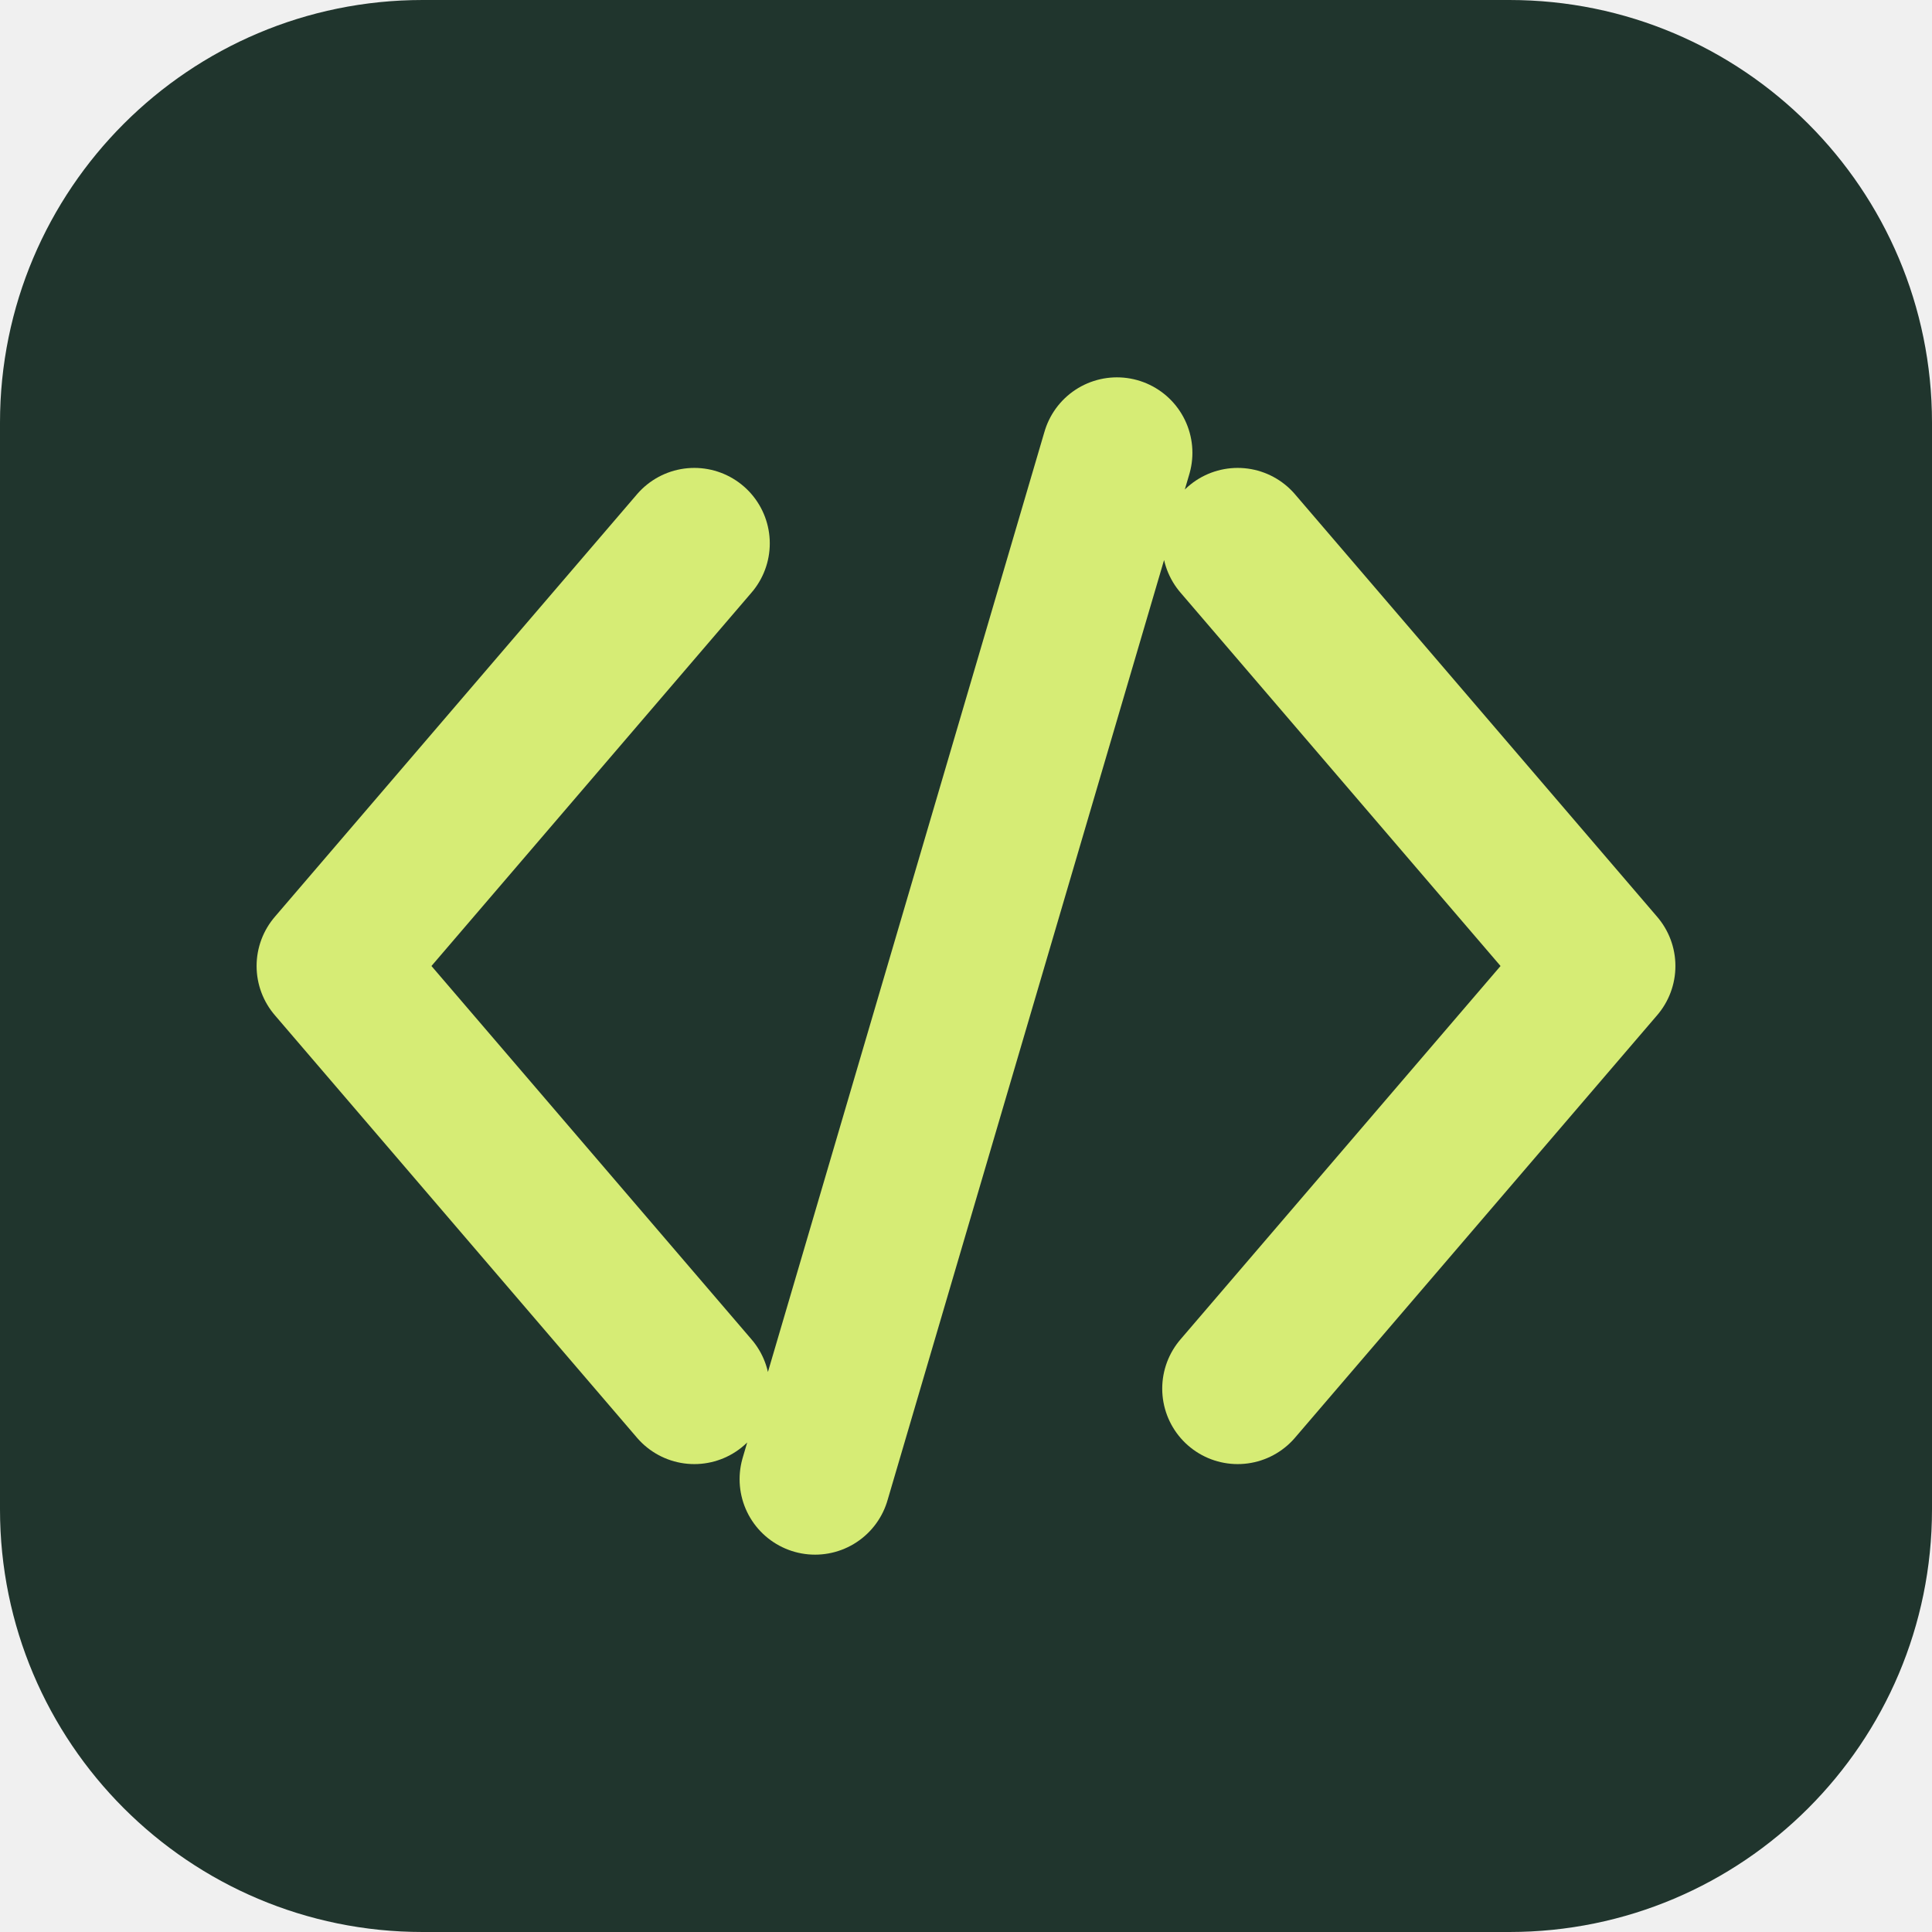
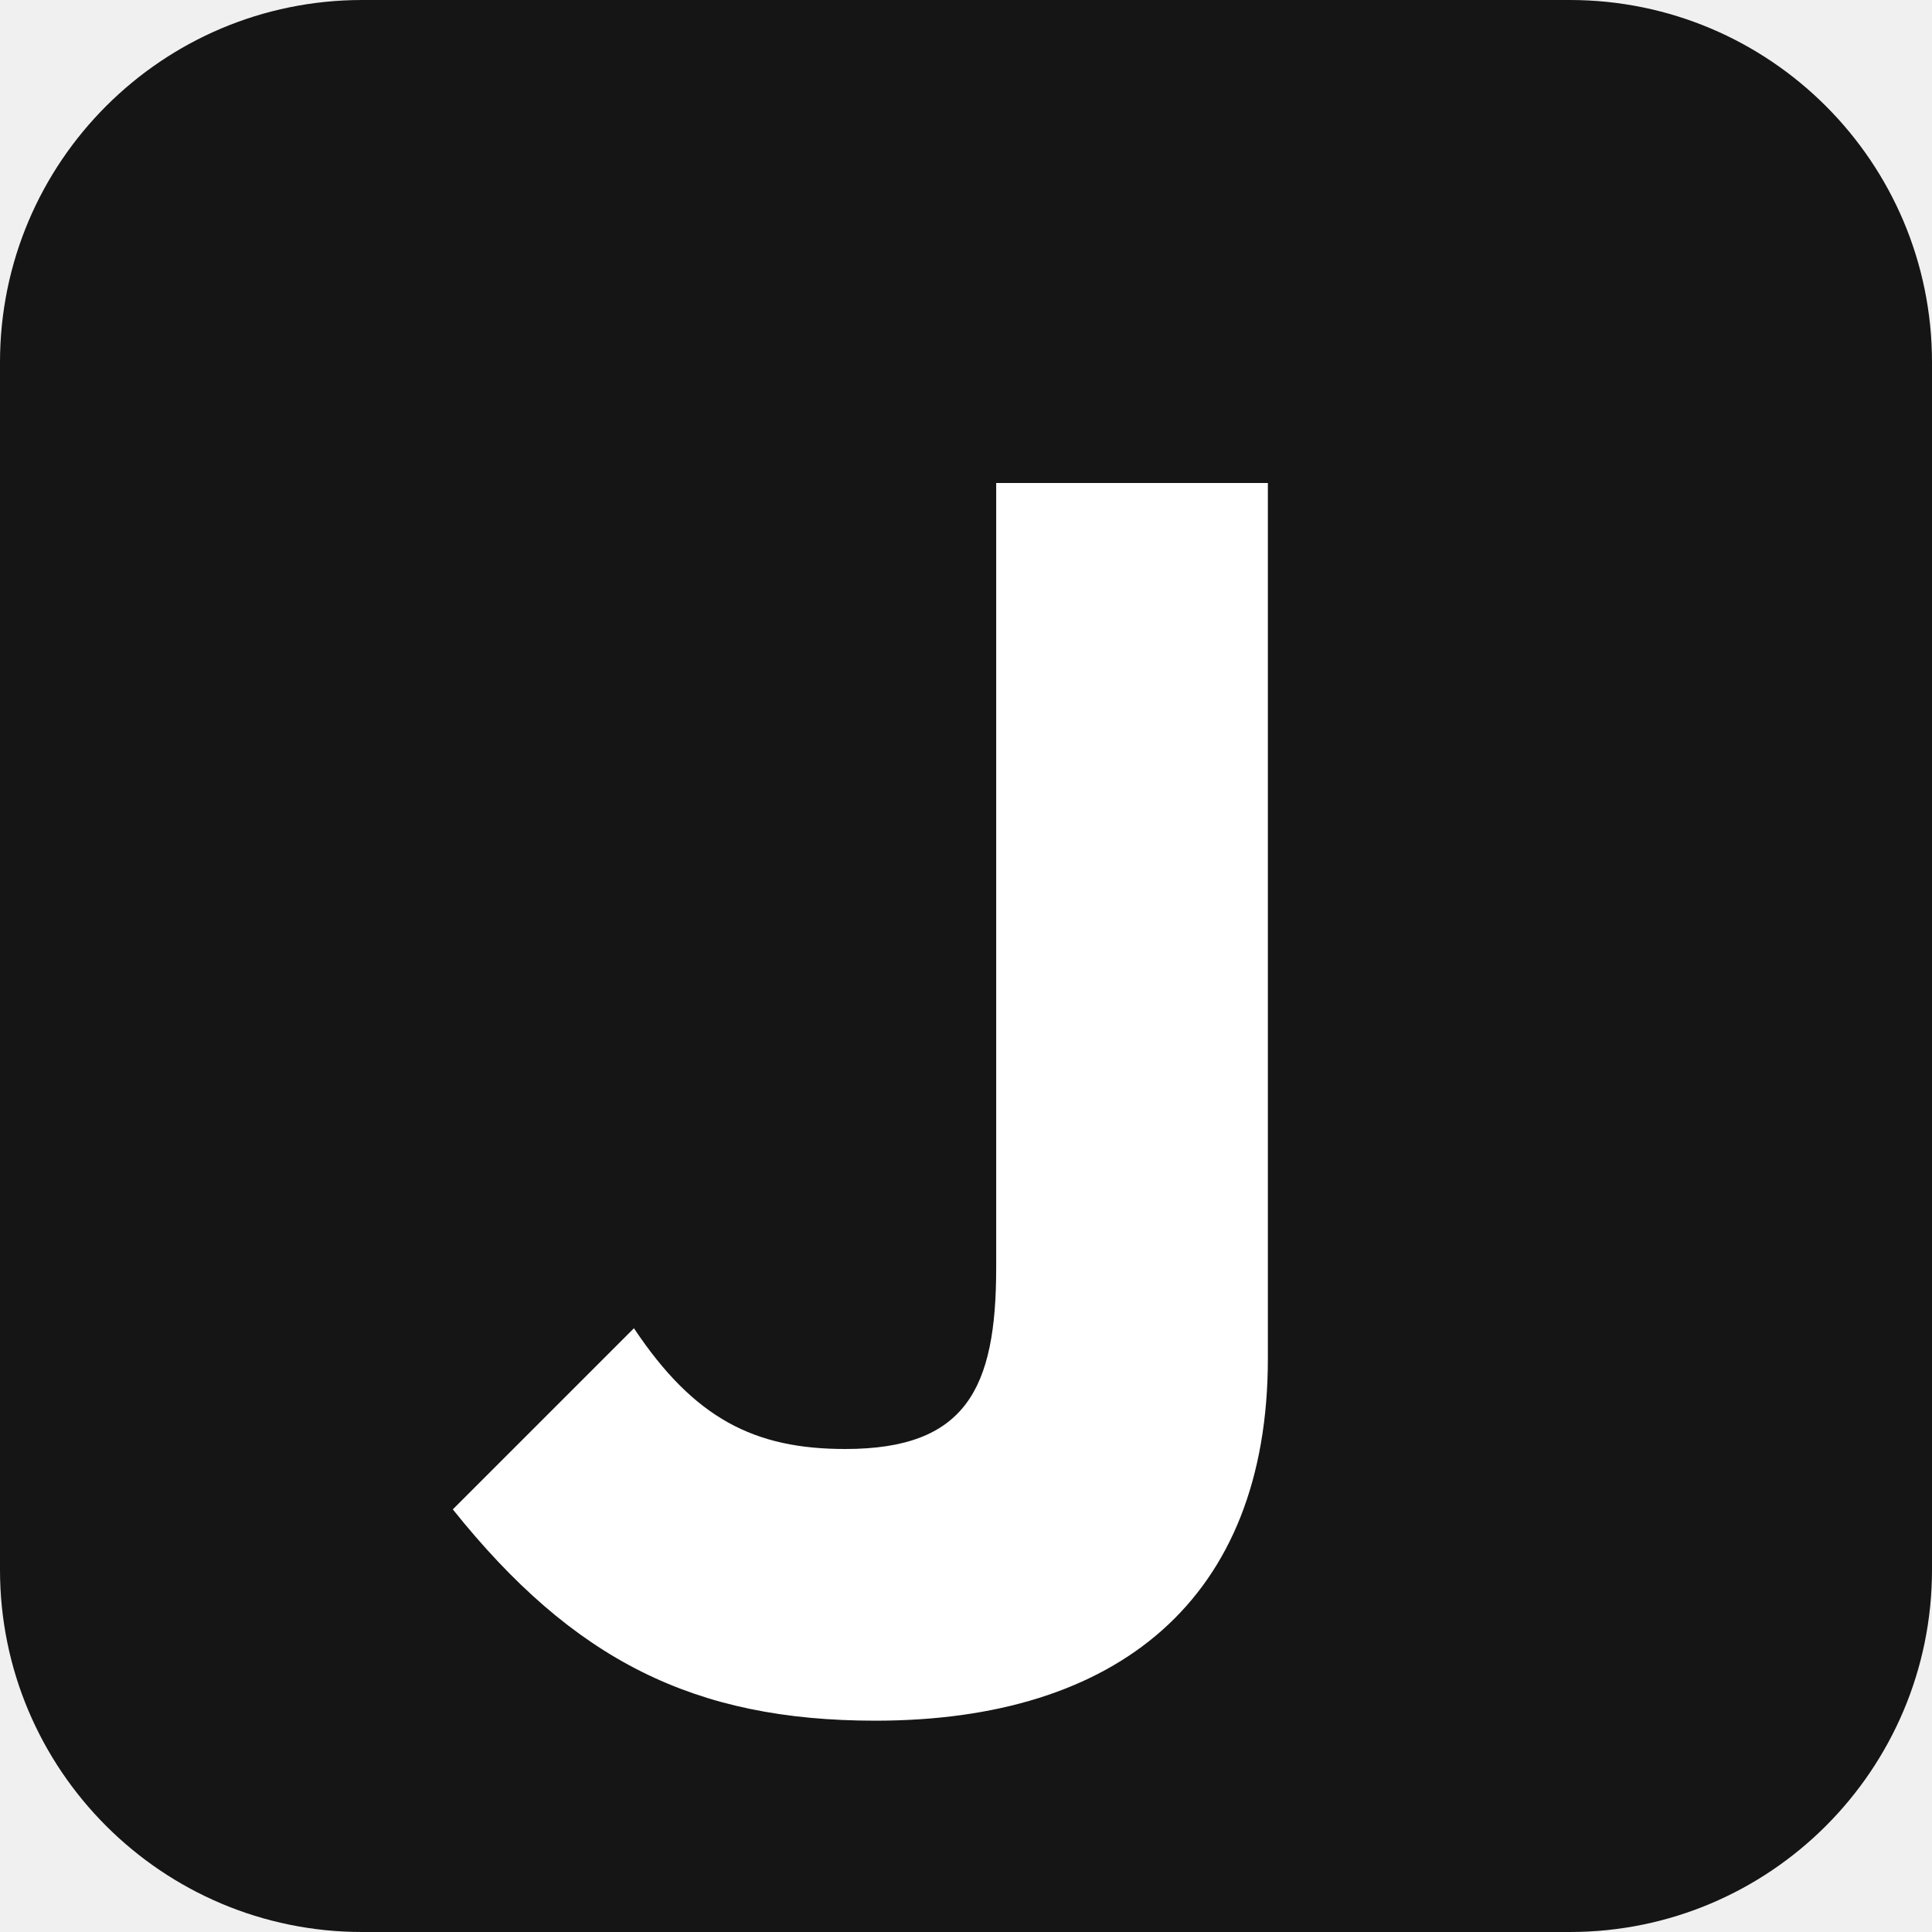
<svg xmlns="http://www.w3.org/2000/svg" viewBox="0 0 64 64">
-   <rect width="64" height="64" rx="14" fill="#20352d" />
-   <path d="m23 18-12 14 12 14m18-28 12 14-12 14M37 15 27 49" fill="none" stroke="#d6ec75" stroke-width="5" stroke-linecap="round" stroke-linejoin="round" />
+   <rect width="64" height="64" rx="12" fill="#151515" />
+   <path d="M42 16v29c0 8-5 12-13 12-6 0-10-2-14-7l6-6c2 3 4 4 7 4 4 0 5-2 5-6V16h9Z" fill="#fff" />
</svg>
